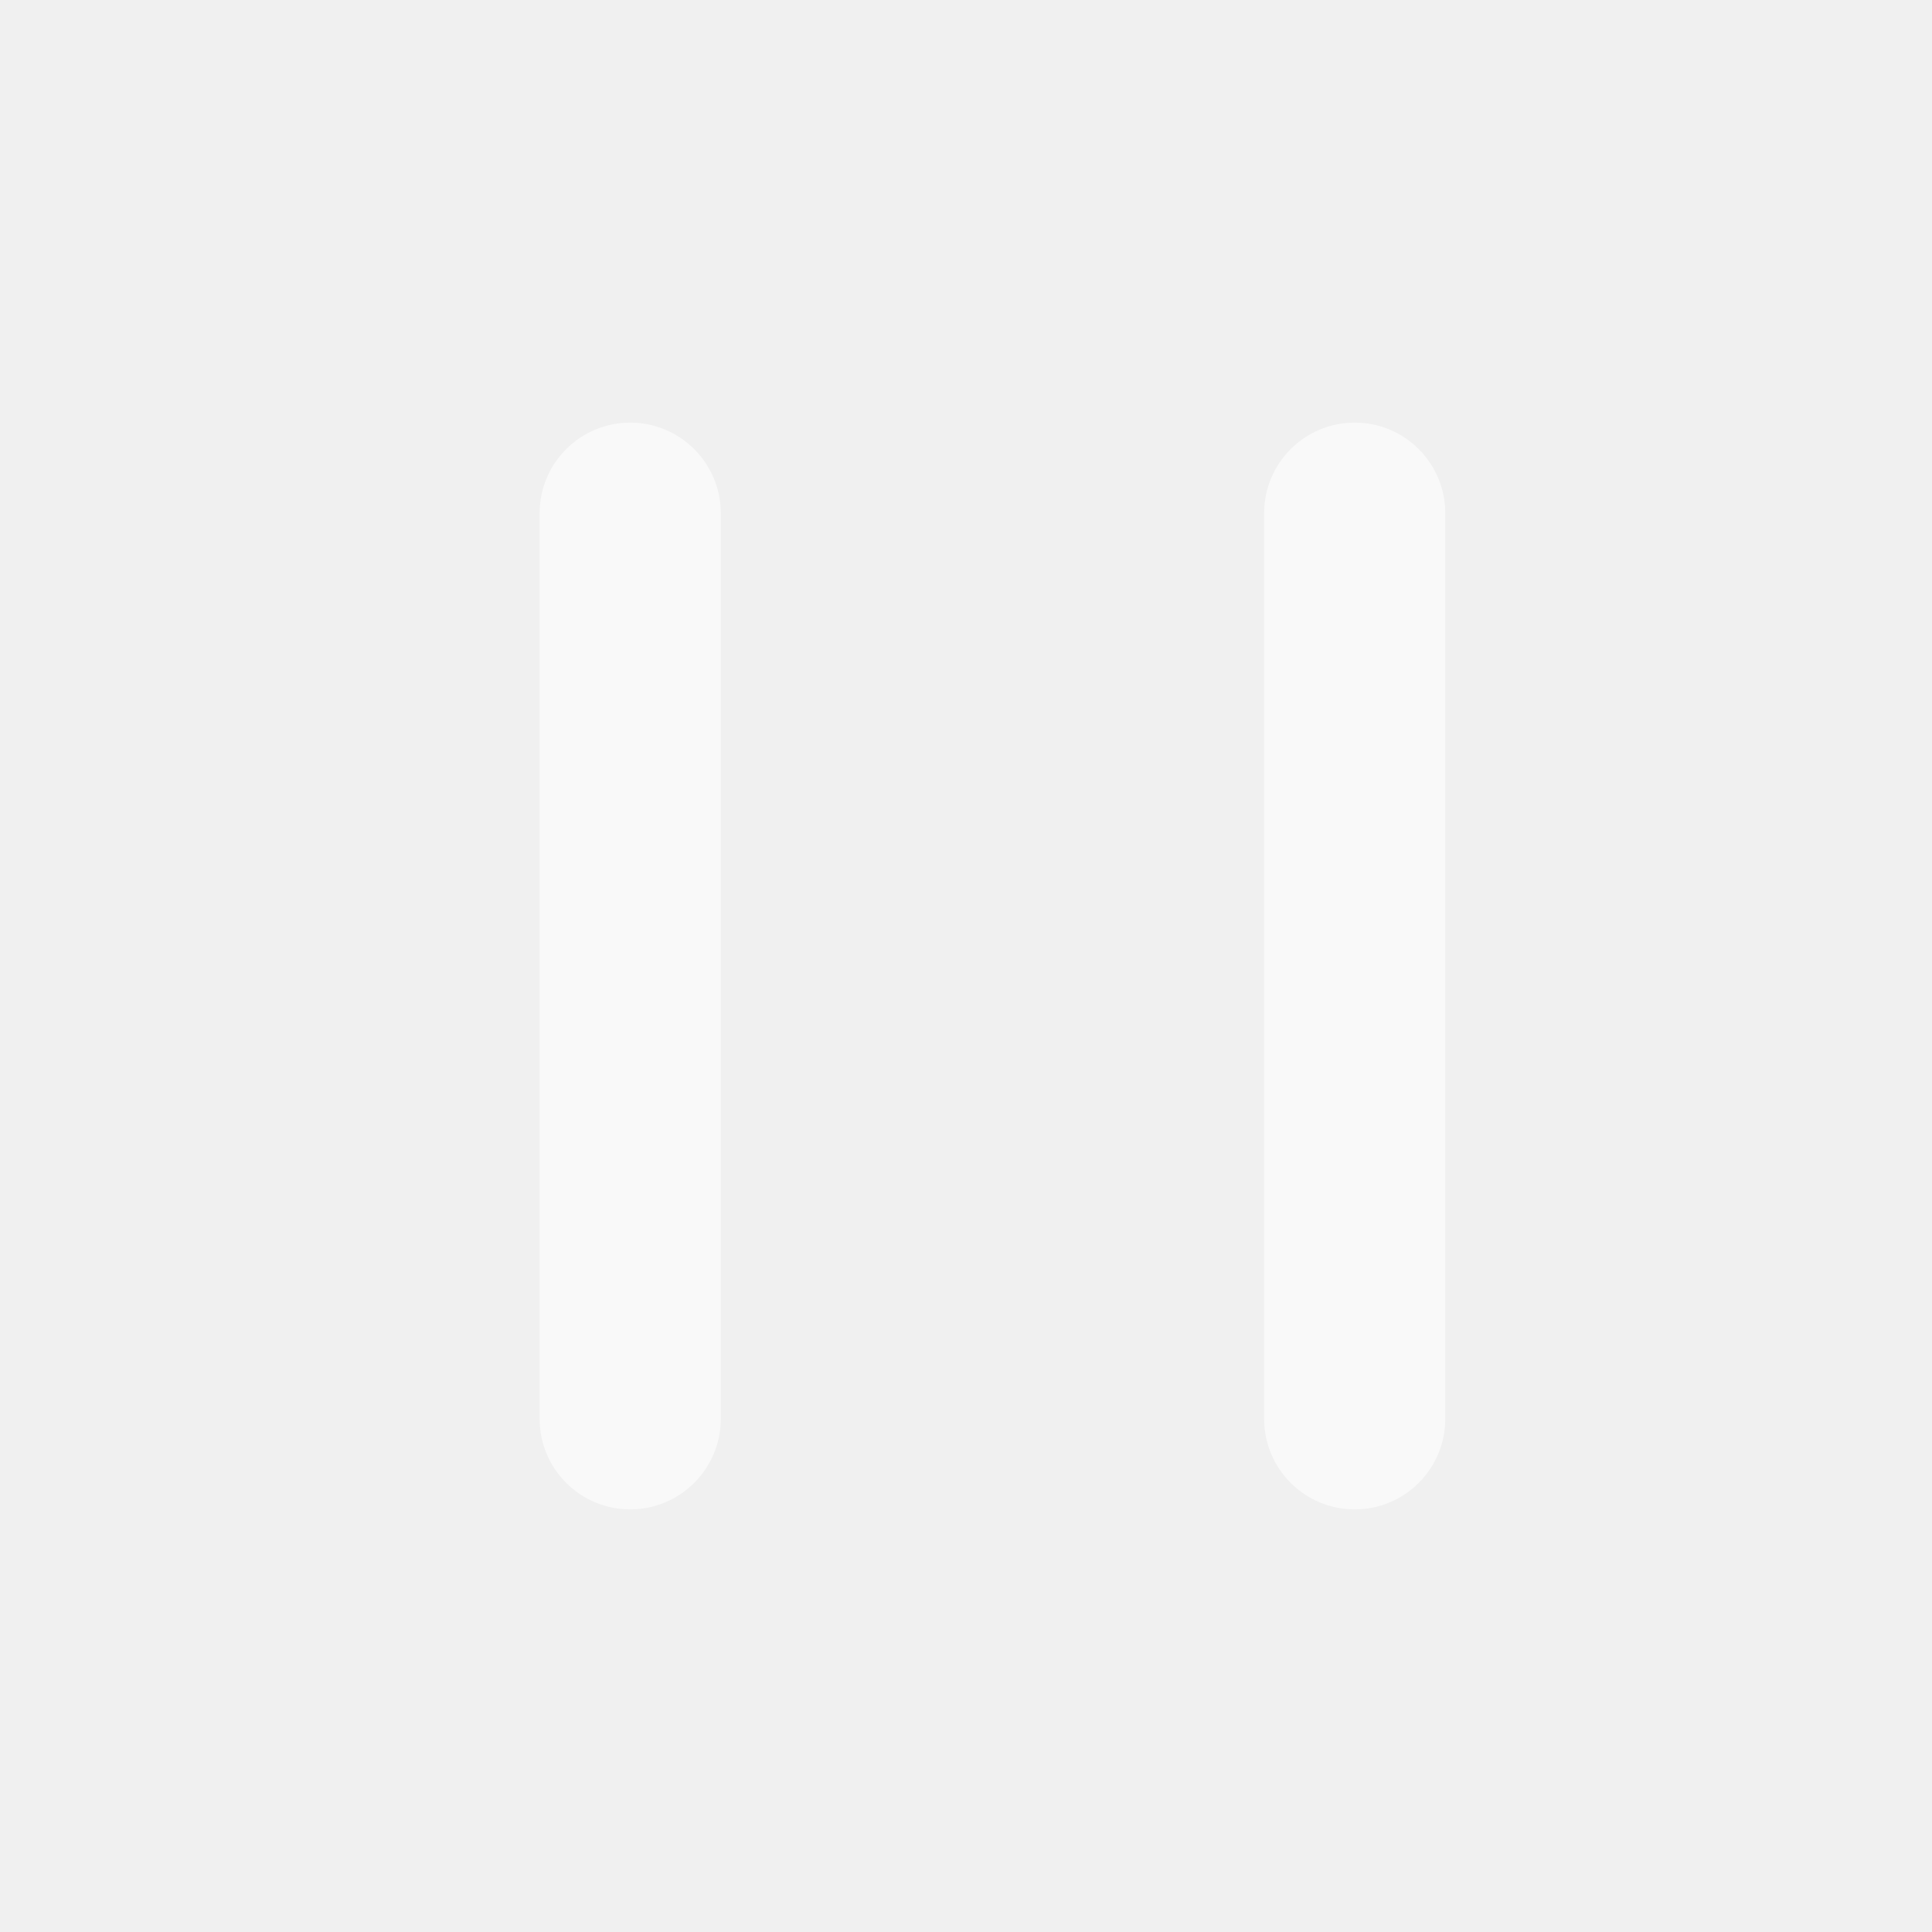
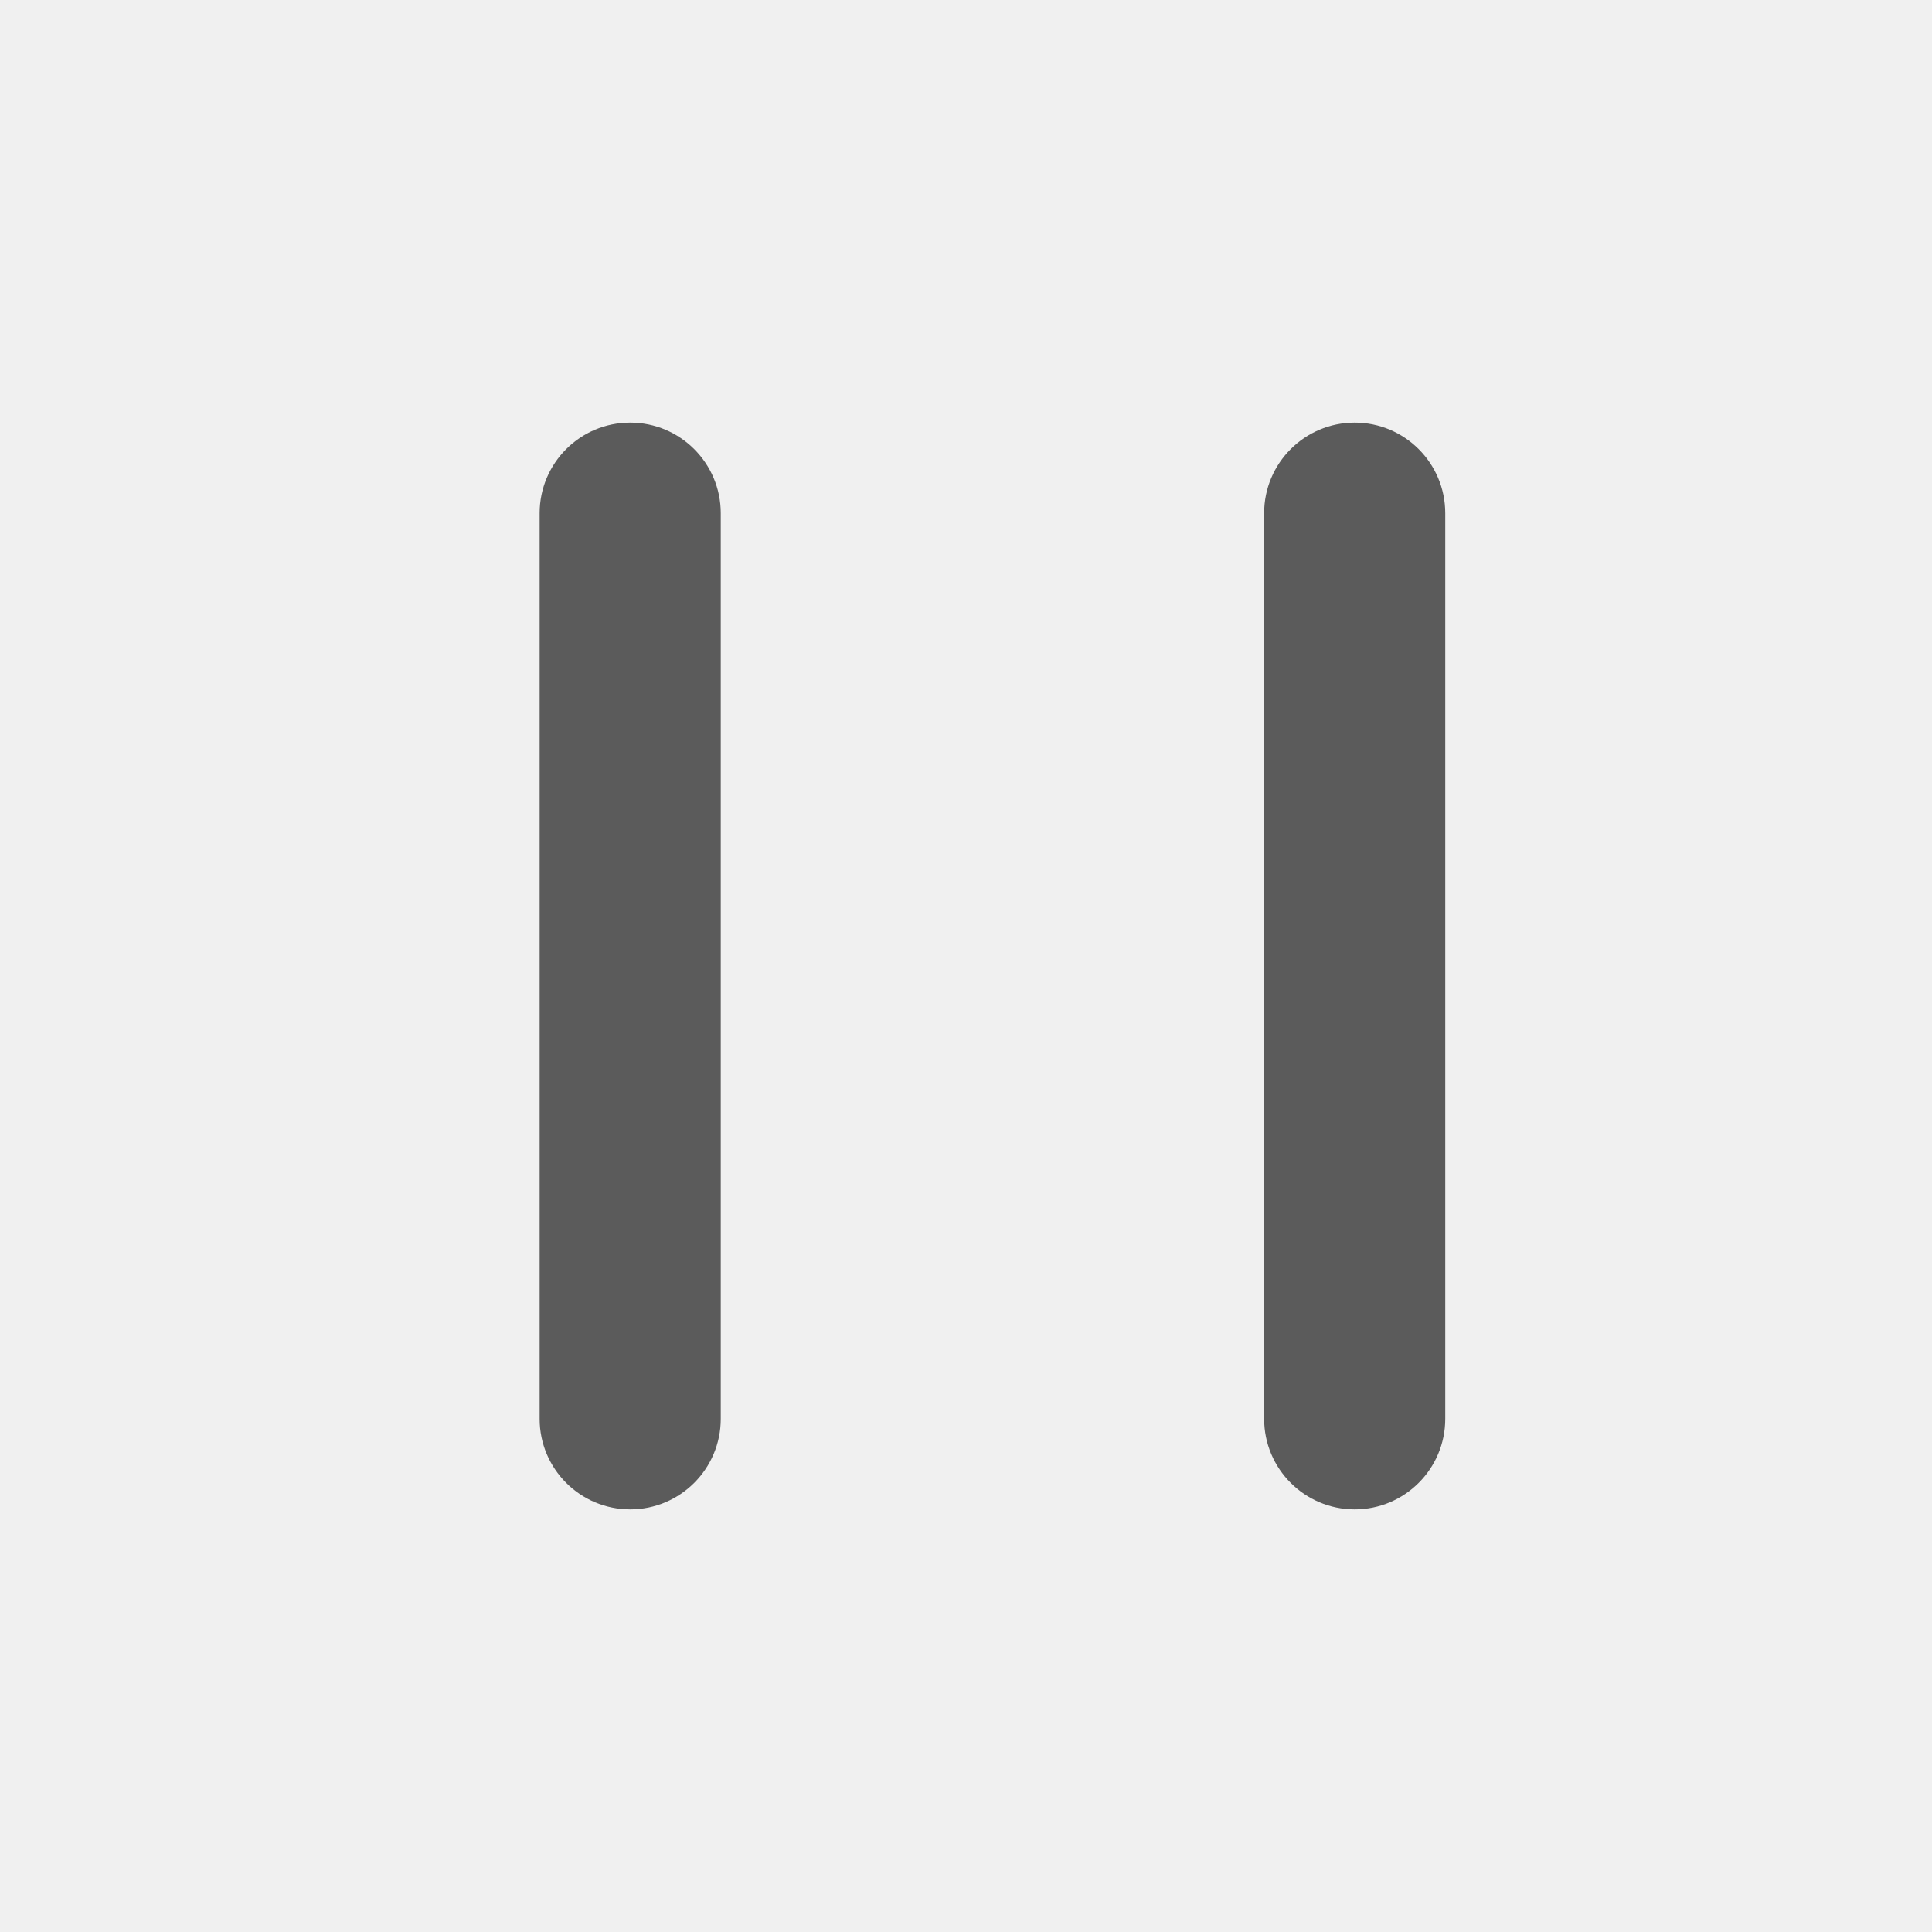
<svg xmlns="http://www.w3.org/2000/svg" width="16" height="16" viewBox="0 0 16 16" fill="none">
-   <path fill-rule="evenodd" clip-rule="evenodd" d="M5.219 3.5C4.805 3.5 4.469 3.836 4.469 4.25V11.75C4.469 12.164 4.805 12.5 5.219 12.5C5.633 12.5 5.969 12.164 5.969 11.75V4.25C5.969 3.836 5.633 3.5 5.219 3.5ZM11.219 3.5C10.805 3.5 10.469 3.836 10.469 4.25V11.75C10.469 12.164 10.805 12.5 11.219 12.5C11.633 12.5 11.969 12.164 11.969 11.75V4.25C11.969 3.836 11.633 3.5 11.219 3.5Z" fill="white" fill-opacity="0.62" />
+   <path fill-rule="evenodd" clip-rule="evenodd" d="M5.219 3.5C4.805 3.5 4.469 3.836 4.469 4.25V11.75C4.469 12.164 4.805 12.5 5.219 12.5C5.633 12.5 5.969 12.164 5.969 11.75V4.25C5.969 3.836 5.633 3.5 5.219 3.5ZM11.219 3.5C10.805 3.5 10.469 3.836 10.469 4.25V11.75C10.469 12.164 10.805 12.5 11.219 12.5C11.633 12.5 11.969 12.164 11.969 11.75V4.25C11.969 3.836 11.633 3.5 11.219 3.5Z" fill="black" fill-opacity="0.62" />
</svg>
